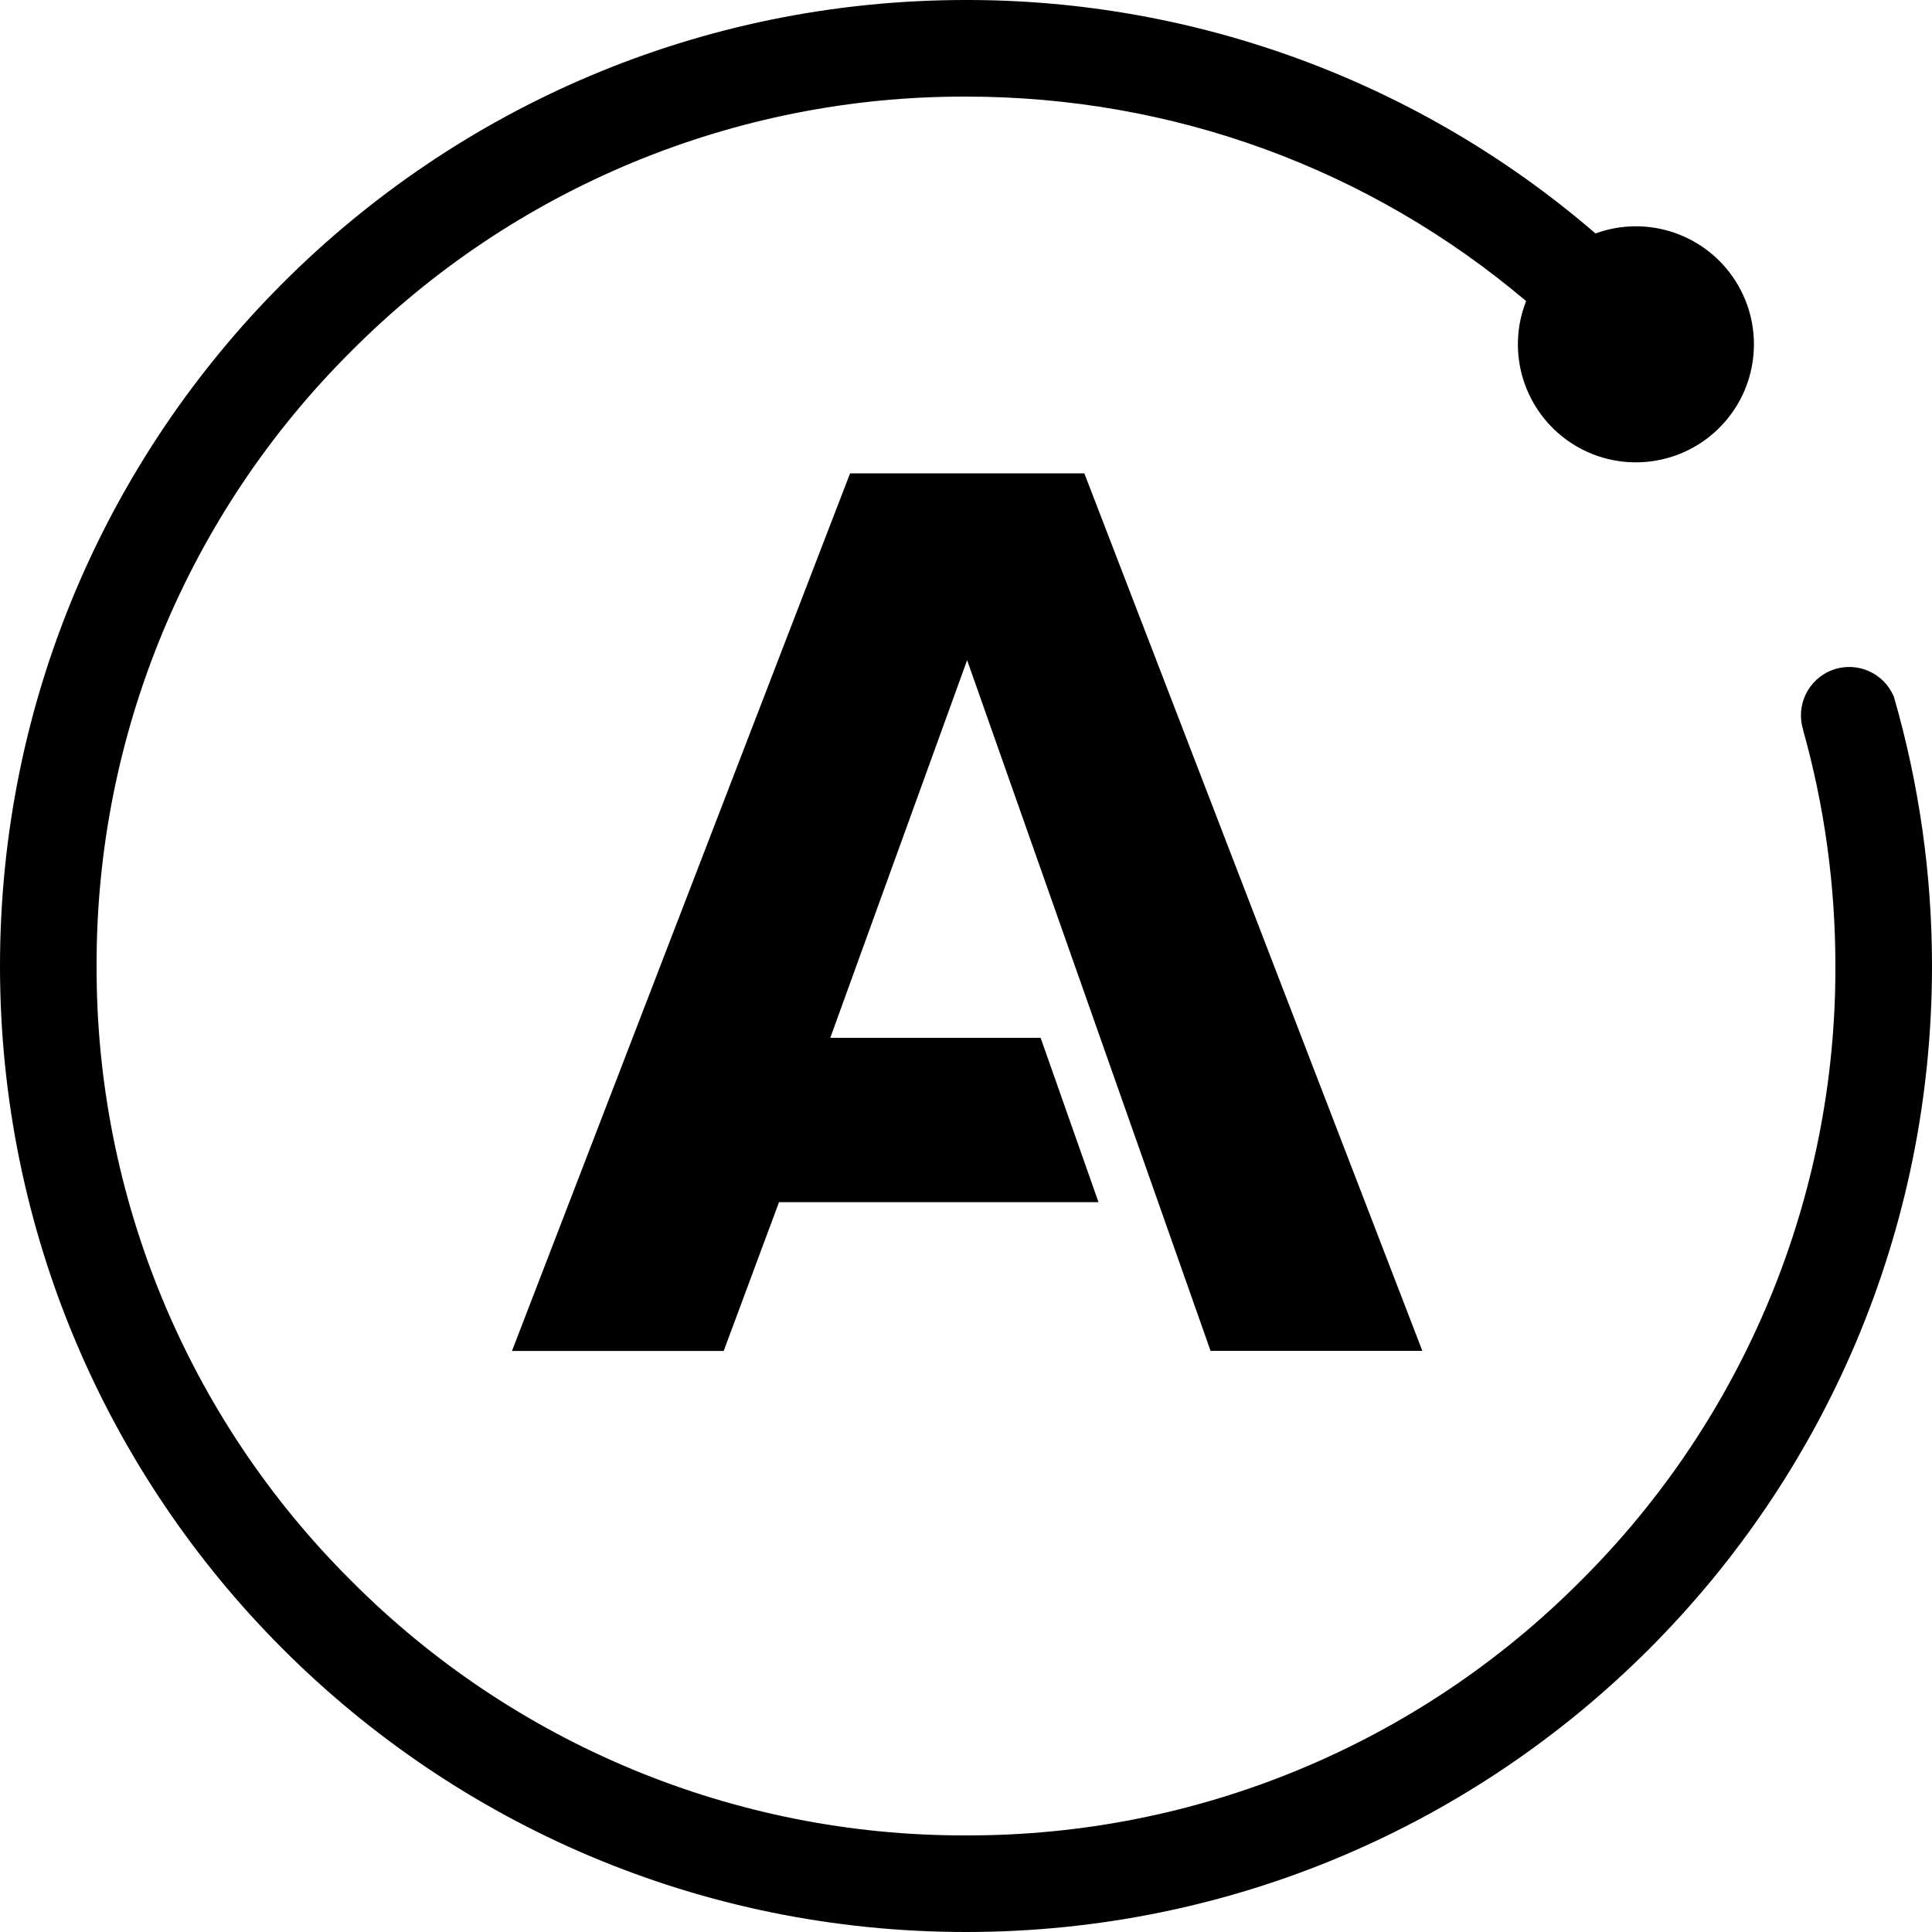
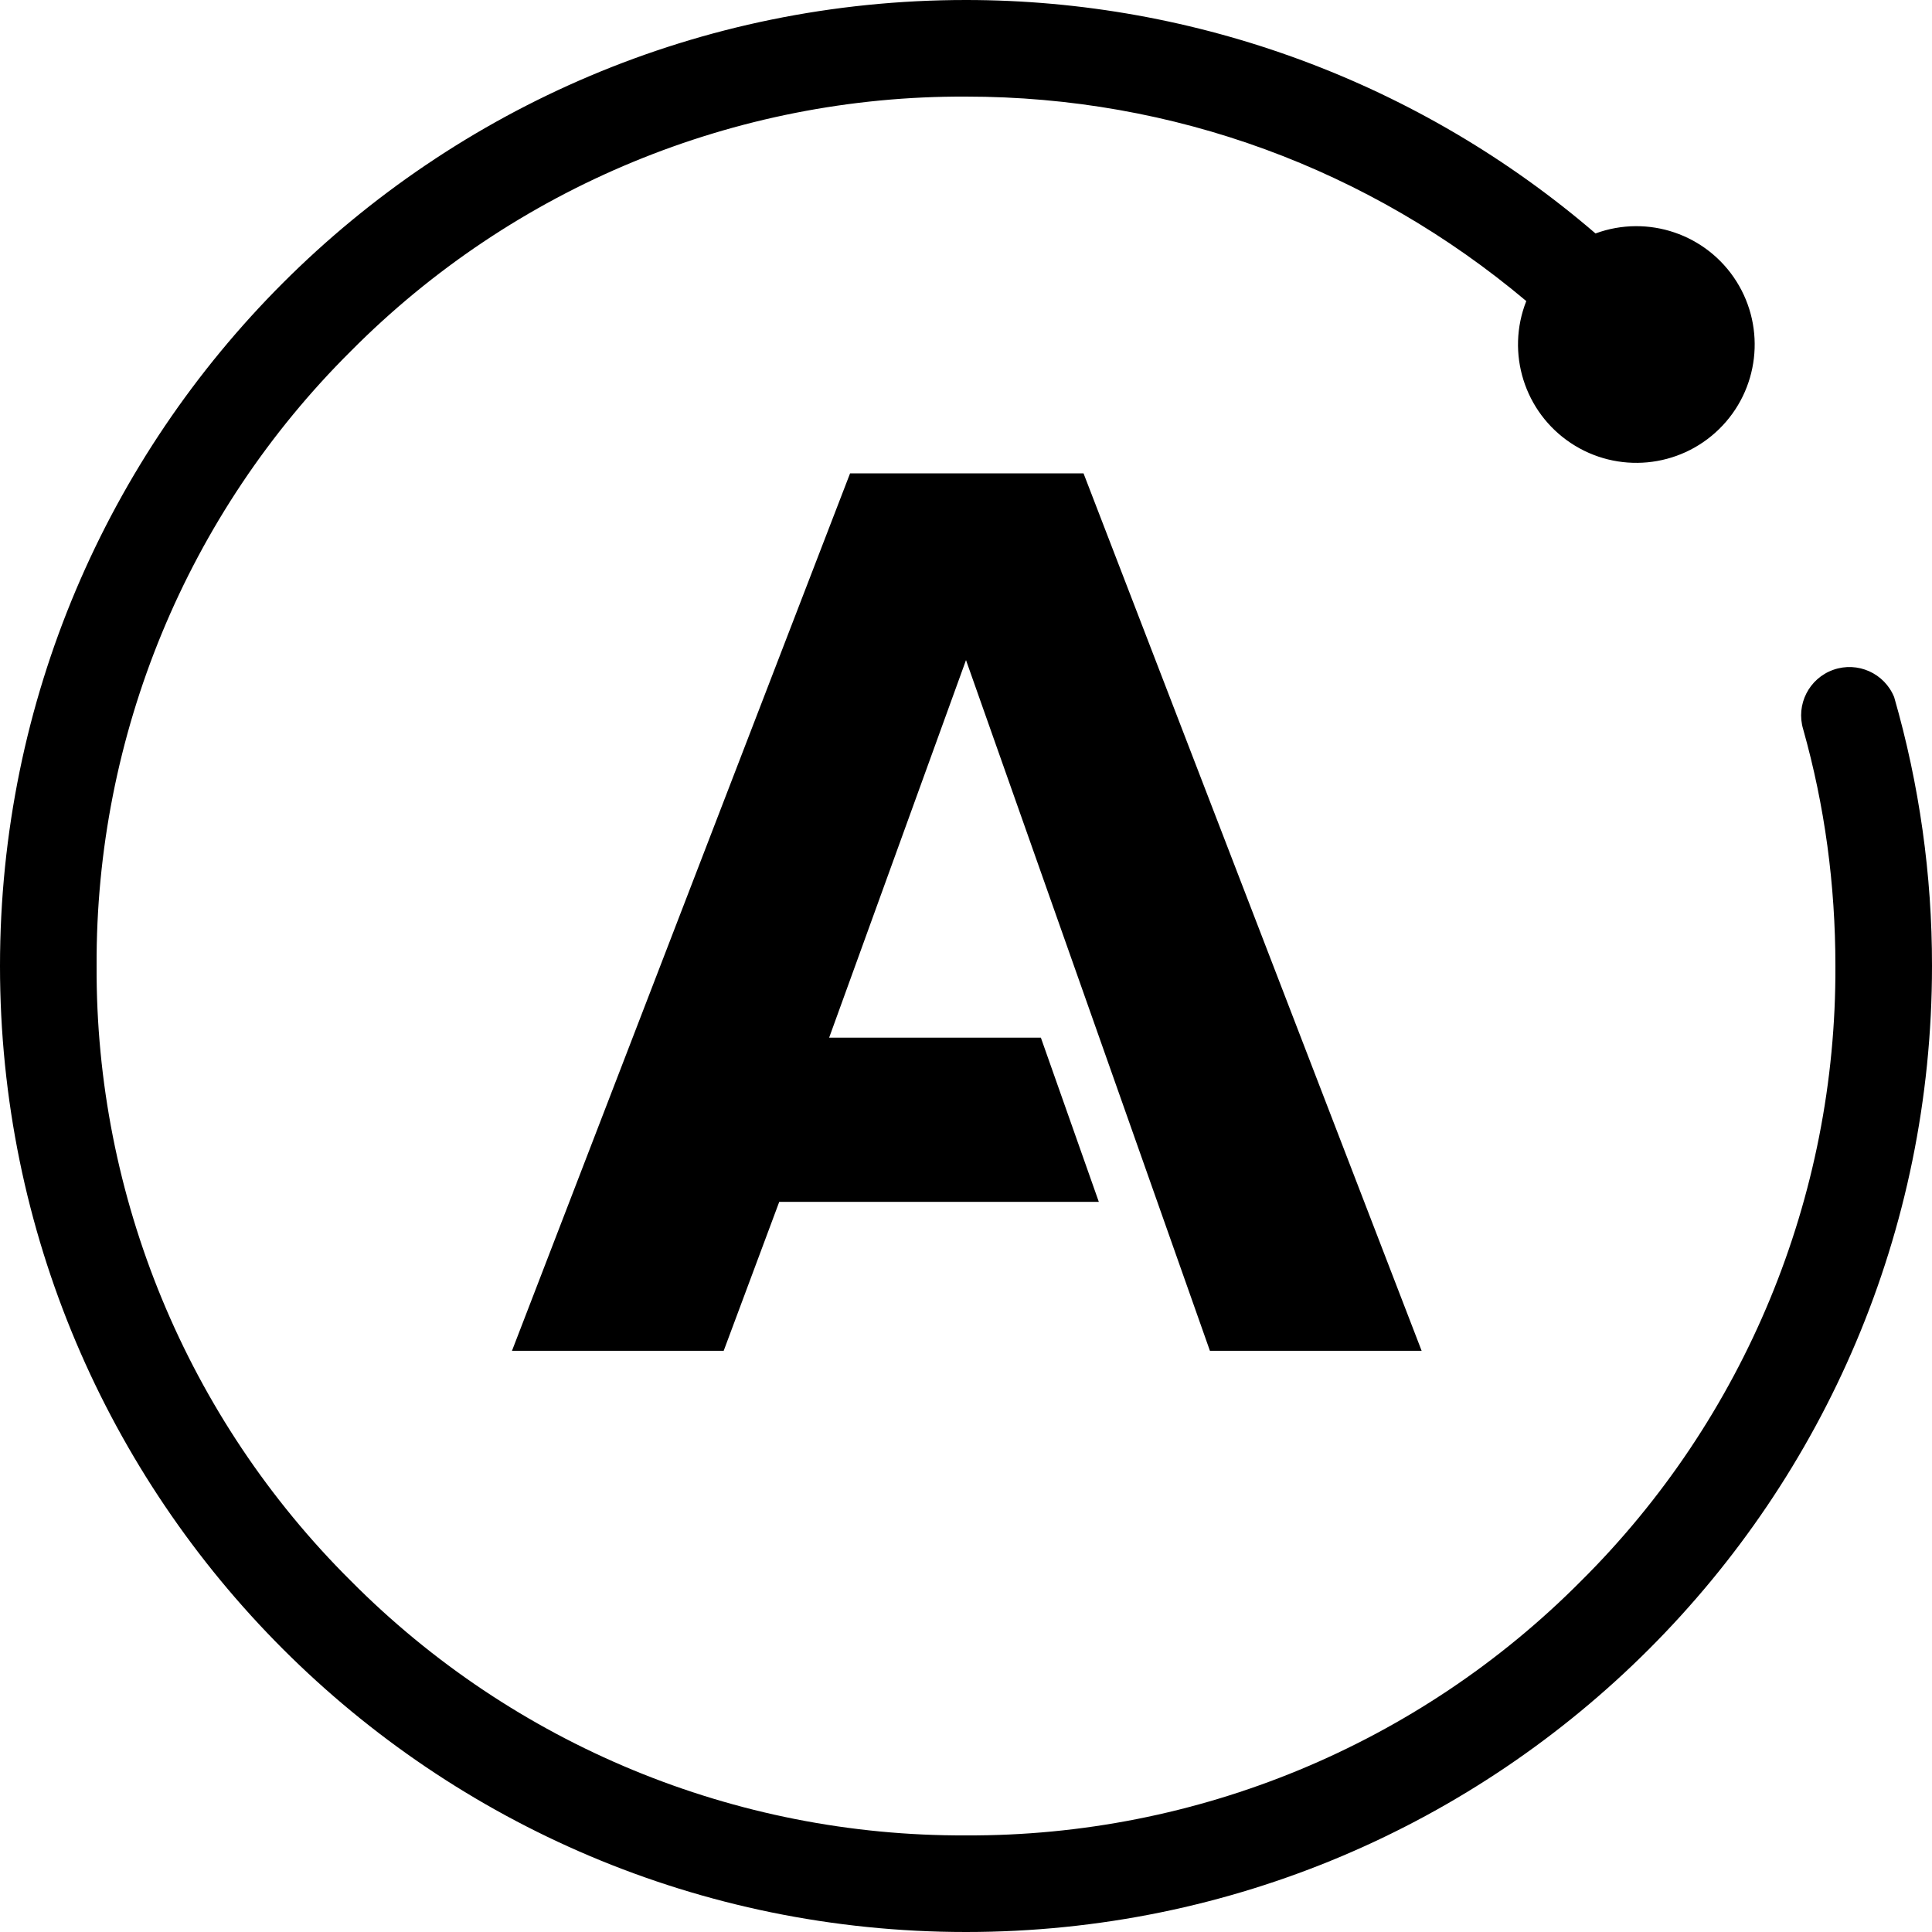
<svg xmlns="http://www.w3.org/2000/svg" fill="currentColor" viewBox="0 0 24 24">
-   <path d="M12,0C5.372,0 0,5.373 0,12 0,18.628 5.372,24 12,24 18.627,24 24,18.628 24,12A12.014,12.014 0 0 0 23.527,8.657 0.6,0.6 0 0 0 22.4,9.066H22.398C22.663,10.009 22.8,10.994 22.8,12A10.73,10.73 0 0 1 19.637,19.637 10.729,10.729 0 0 1 12,22.8 10.73,10.73 0 0 1 4.363,19.637 10.728,10.728 0 0 1 1.2,12 10.73,10.73 0 0 1 4.363,4.363 10.728,10.728 0 0 1 12,1.2C14.576,1.2 17.013,2.096 18.958,3.74A1.466,1.466 0 1 0 19.82,2.9 11.953,11.953 0 0 0 12,0ZM10.56,5.88 6.36,16.782H8.99L9.677,14.934H13.646L12.927,12.892H10.314L12.014,8.201 15.038,16.781H17.669L13.47,5.88Z" />
+   <path d="M12 0a12 12 0 1 0 12 12 12 12 0 0 0-.47-3.34.6.6 0 0 0-1.13.4q.4 1.42.4 2.94a10.7 10.7 0 0 1-3.16 7.64A10.7 10.7 0 0 1 12 22.8a10.7 10.7 0 0 1-7.64-3.16A10.7 10.7 0 0 1 1.2 12a10.7 10.7 0 0 1 3.16-7.64A10.7 10.7 0 0 1 12 1.2c2.58 0 5.01.9 6.96 2.54a1.47 1.47 0 1 0 .86-.84A12 12 0 0 0 12 0m-1.44 5.88-4.2 10.9h2.63l.69-1.85h3.97l-.72-2.04H10.3l1.7-4.69 3.03 8.58h2.63l-4.2-10.9Z" />
</svg>
